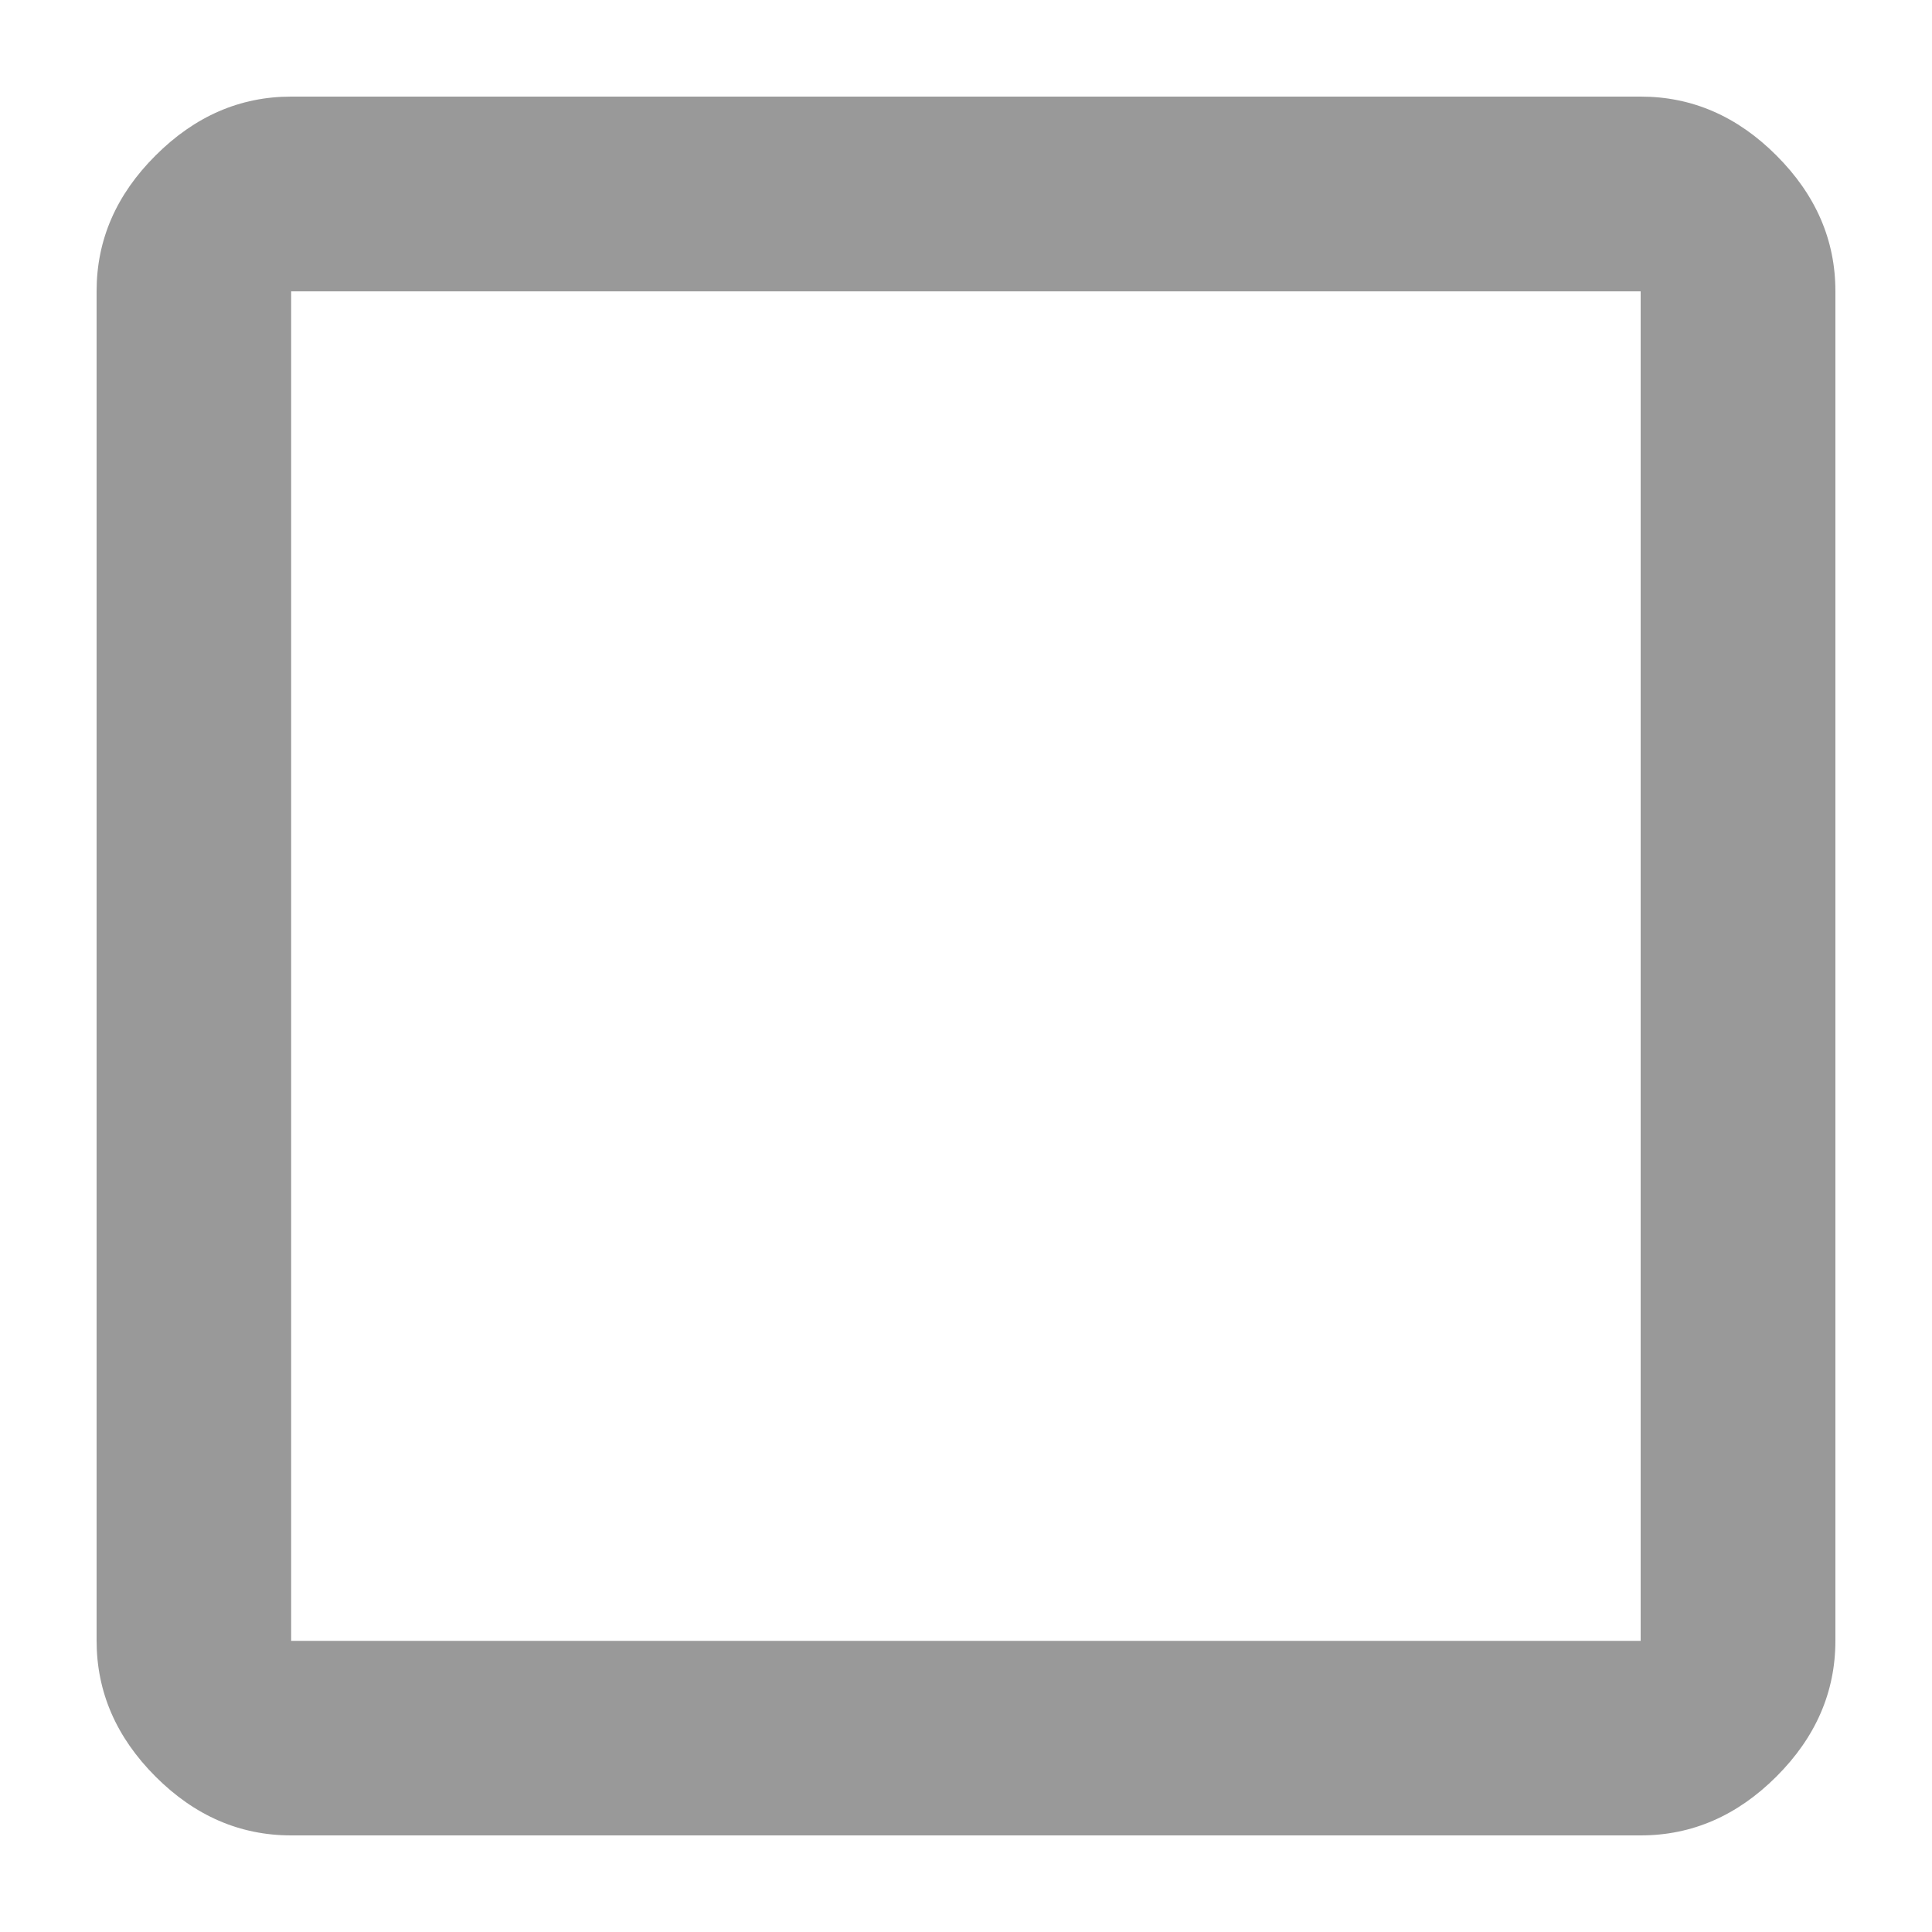
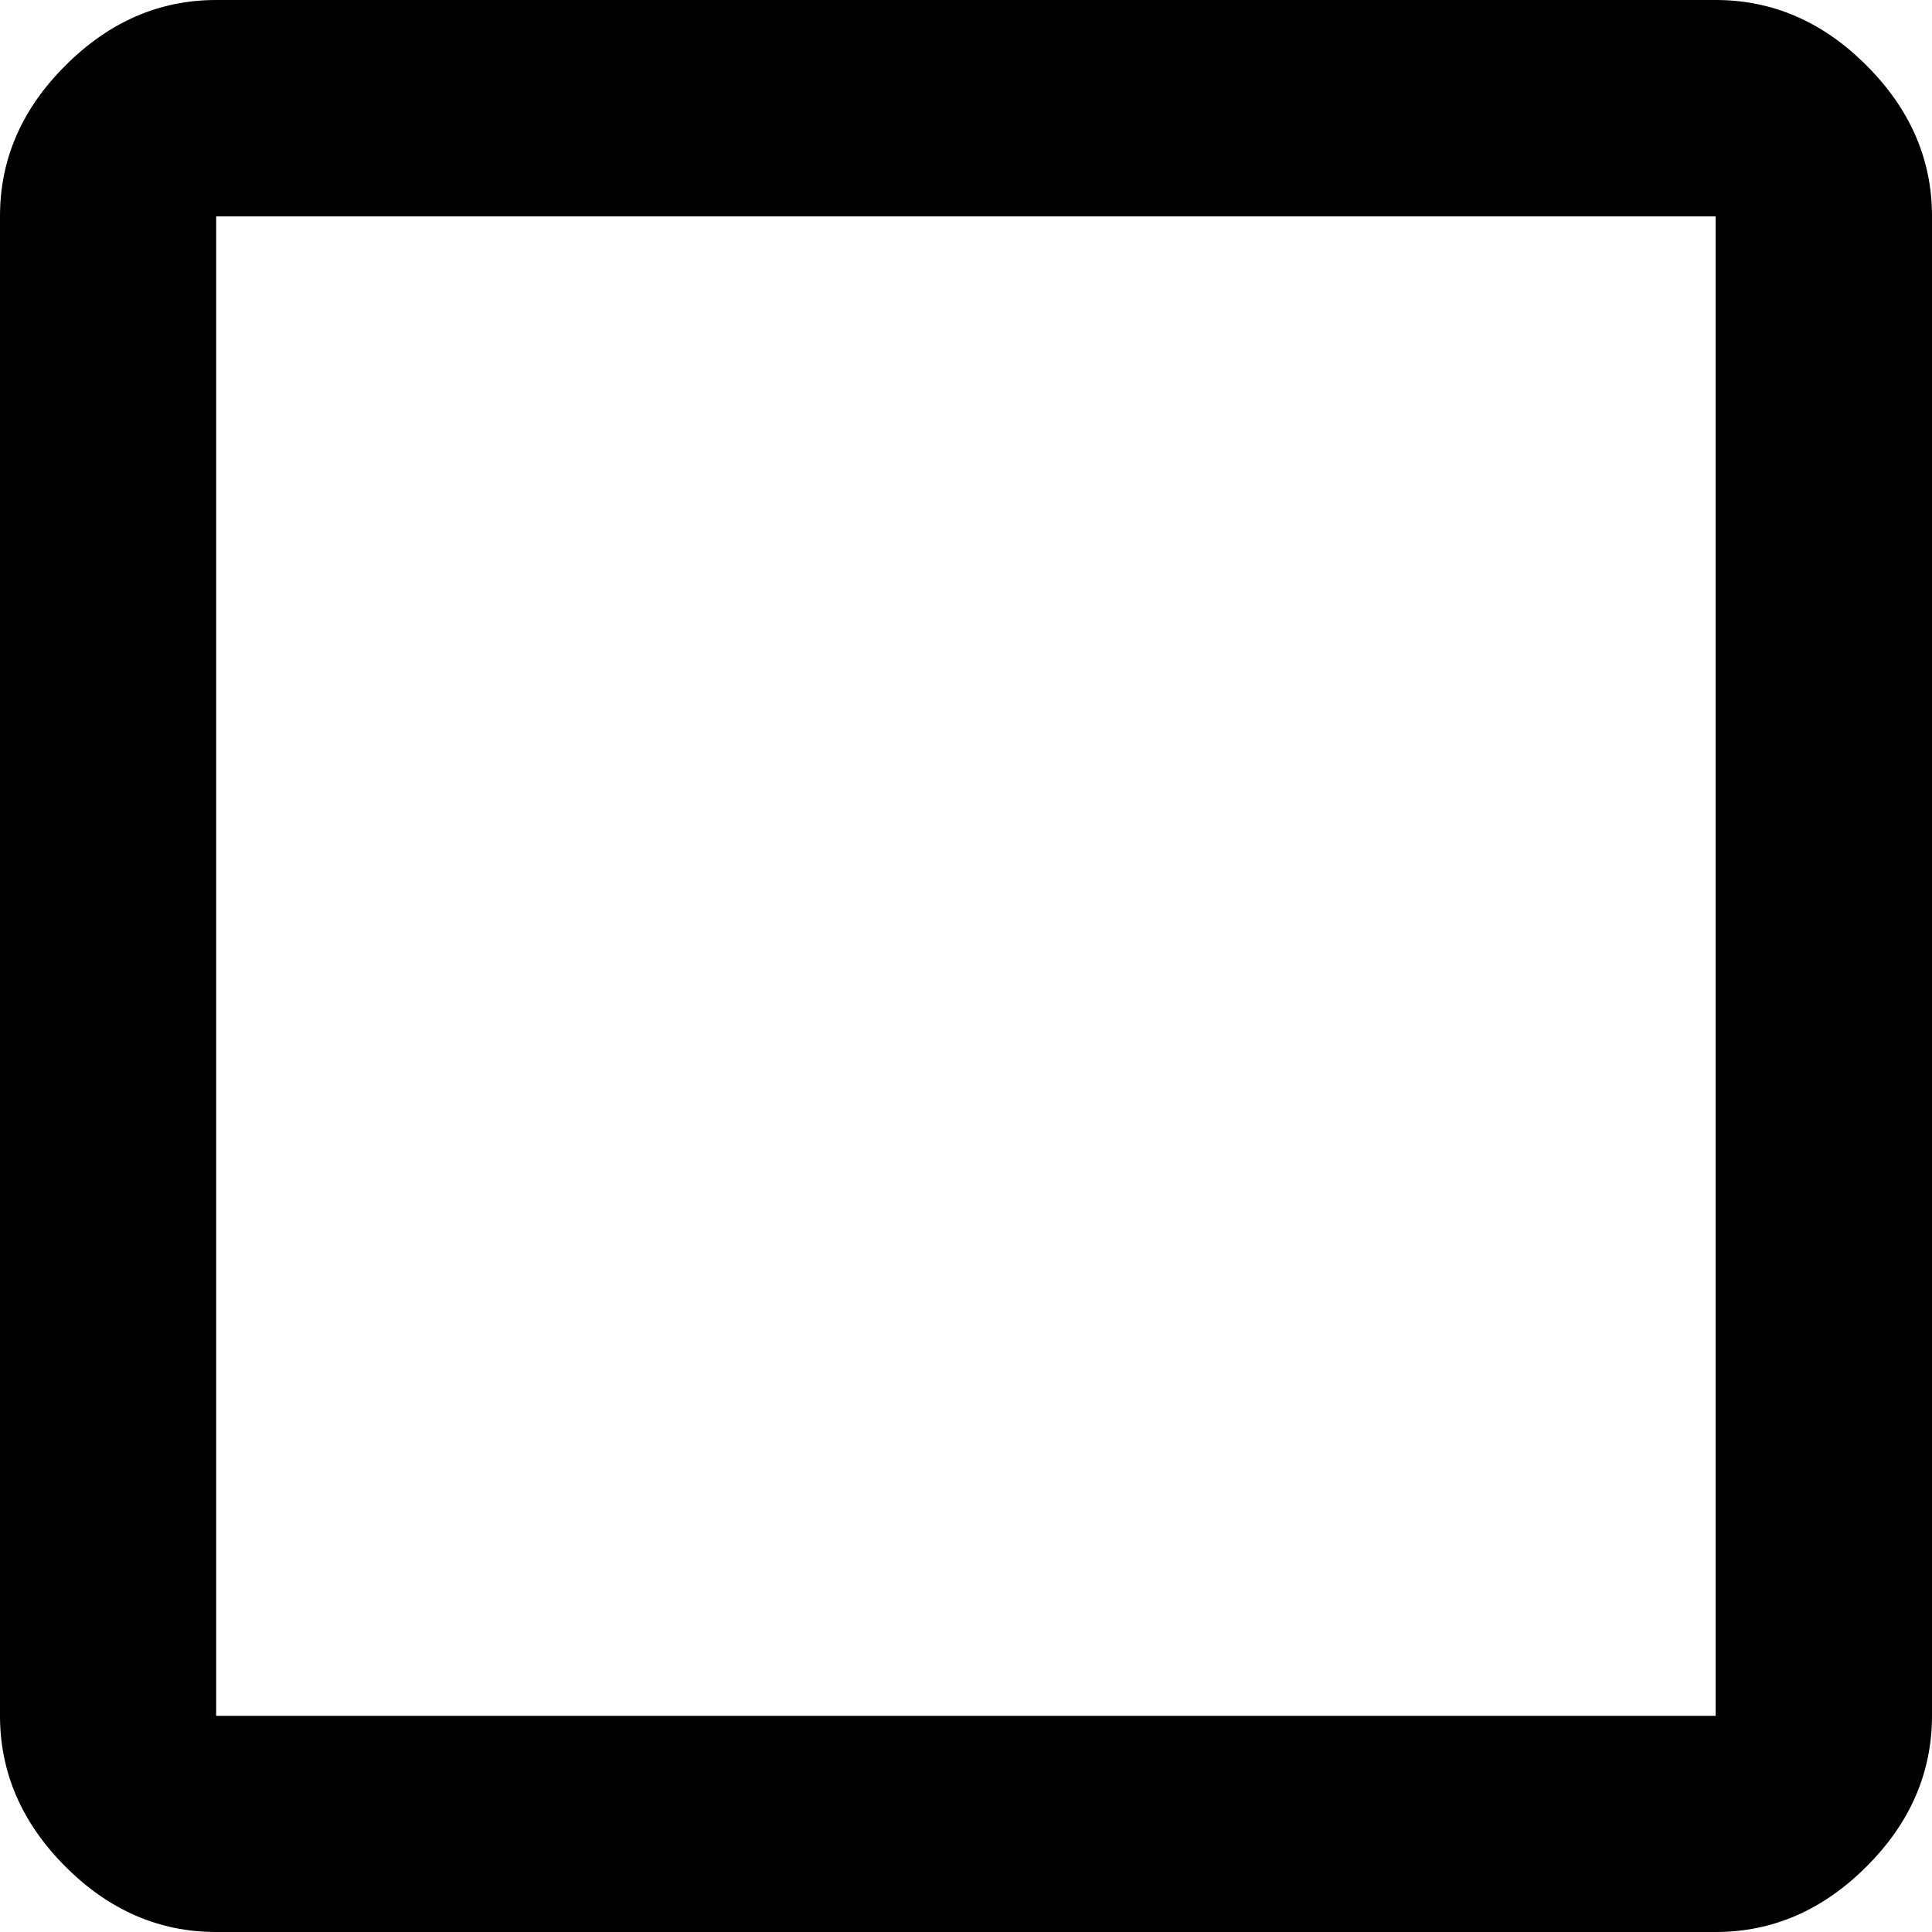
- <svg xmlns="http://www.w3.org/2000/svg" data-token-name="checkbox" width="20" height="20" viewBox="0 0 20 20">
-   <path d="M16.984 1q.797 0 1.406.61.61.61.61 1.404v13.97q0 .797-.61 1.406-.61.61-1.406.61H3.014q-.796 0-1.405-.61Q1 17.78 1 16.984V3.014q0-.796.61-1.404Q2.22 1 3.014 1h13.97zm0 2.016H3.014v13.97h13.97V3.016z" fill="#999999" />
+ <svg xmlns="http://www.w3.org/2000/svg" data-token-name="checkbox" width="18" height="18" viewBox="0 0 18 18">
+   <path d="M15.984 0C16.515 0 16.984 0.203 17.39 0.61C17.797 1.017 18 1.485 18 2.014V15.984C18 16.515 17.797 16.984 17.39 17.39C16.983 17.797 16.515 18 15.984 18H2.014C1.483 18 1.015 17.797 0.609 17.39C0.203 16.983 0 16.515 0 15.984V2.014C0 1.483 0.203 1.015 0.61 0.61C1.017 0.203 1.485 0 2.014 0H15.984ZM15.984 2.016H2.014V15.986H15.984V2.016Z" />
</svg>
